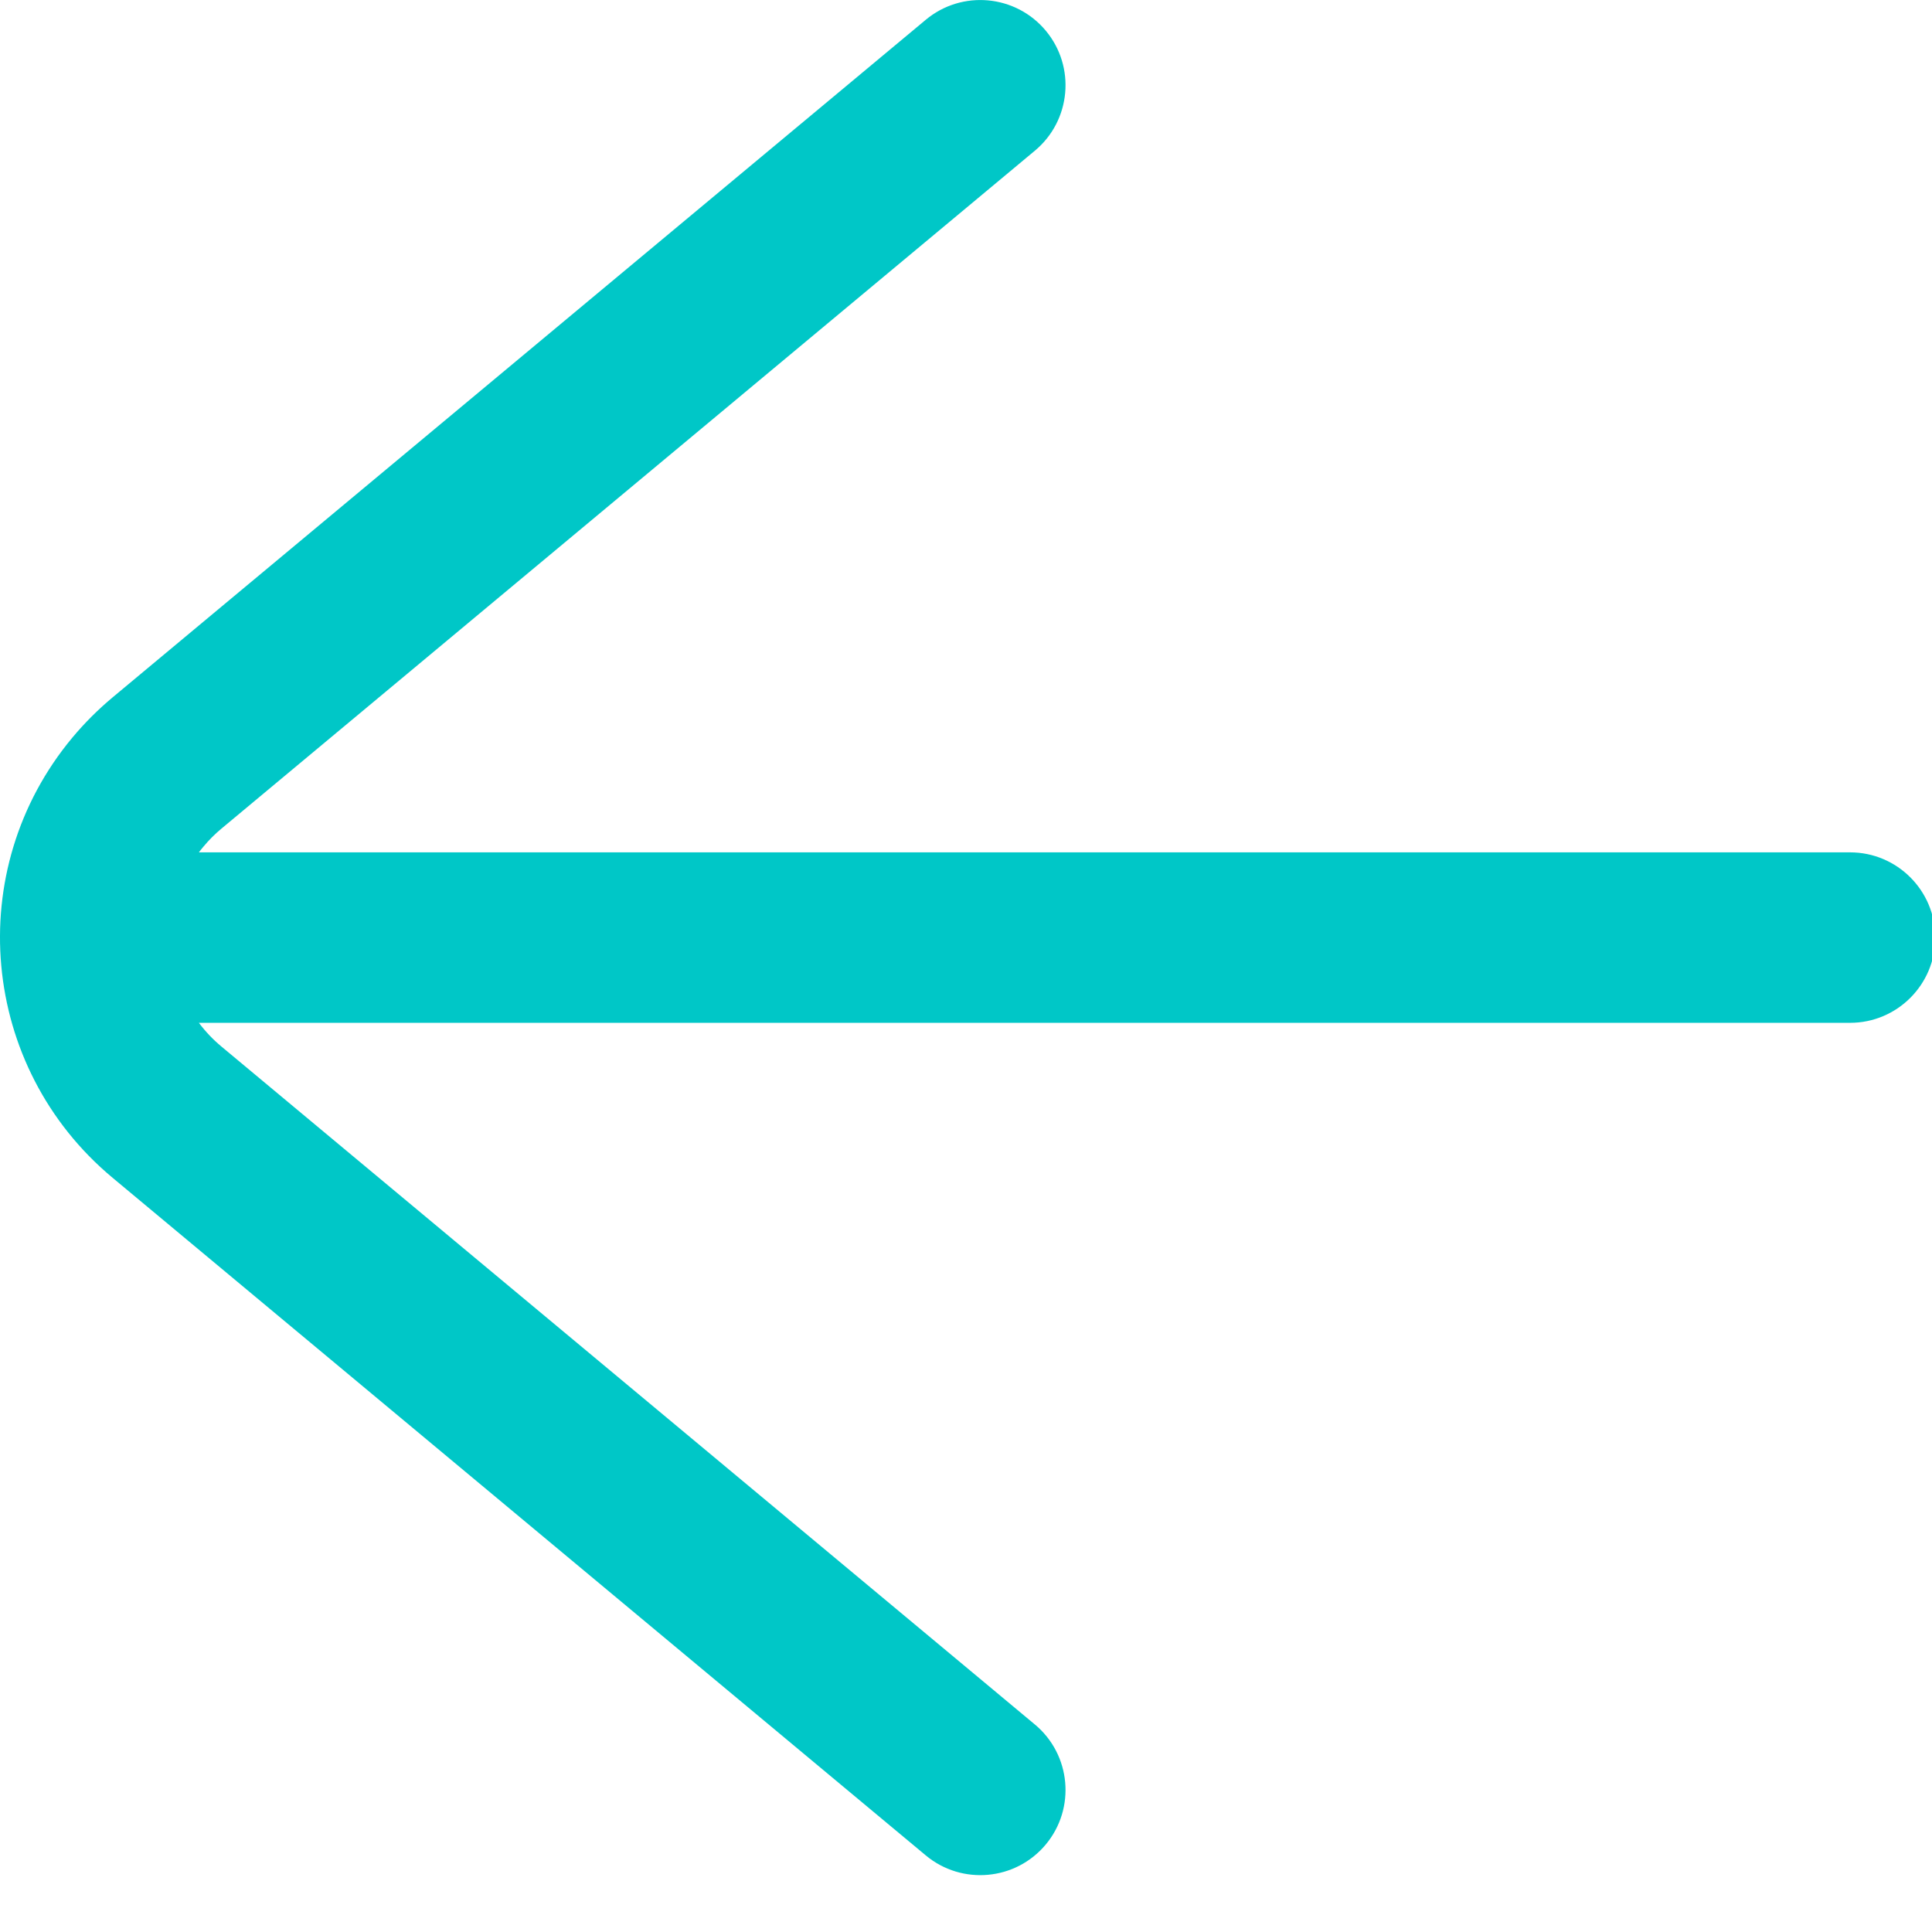
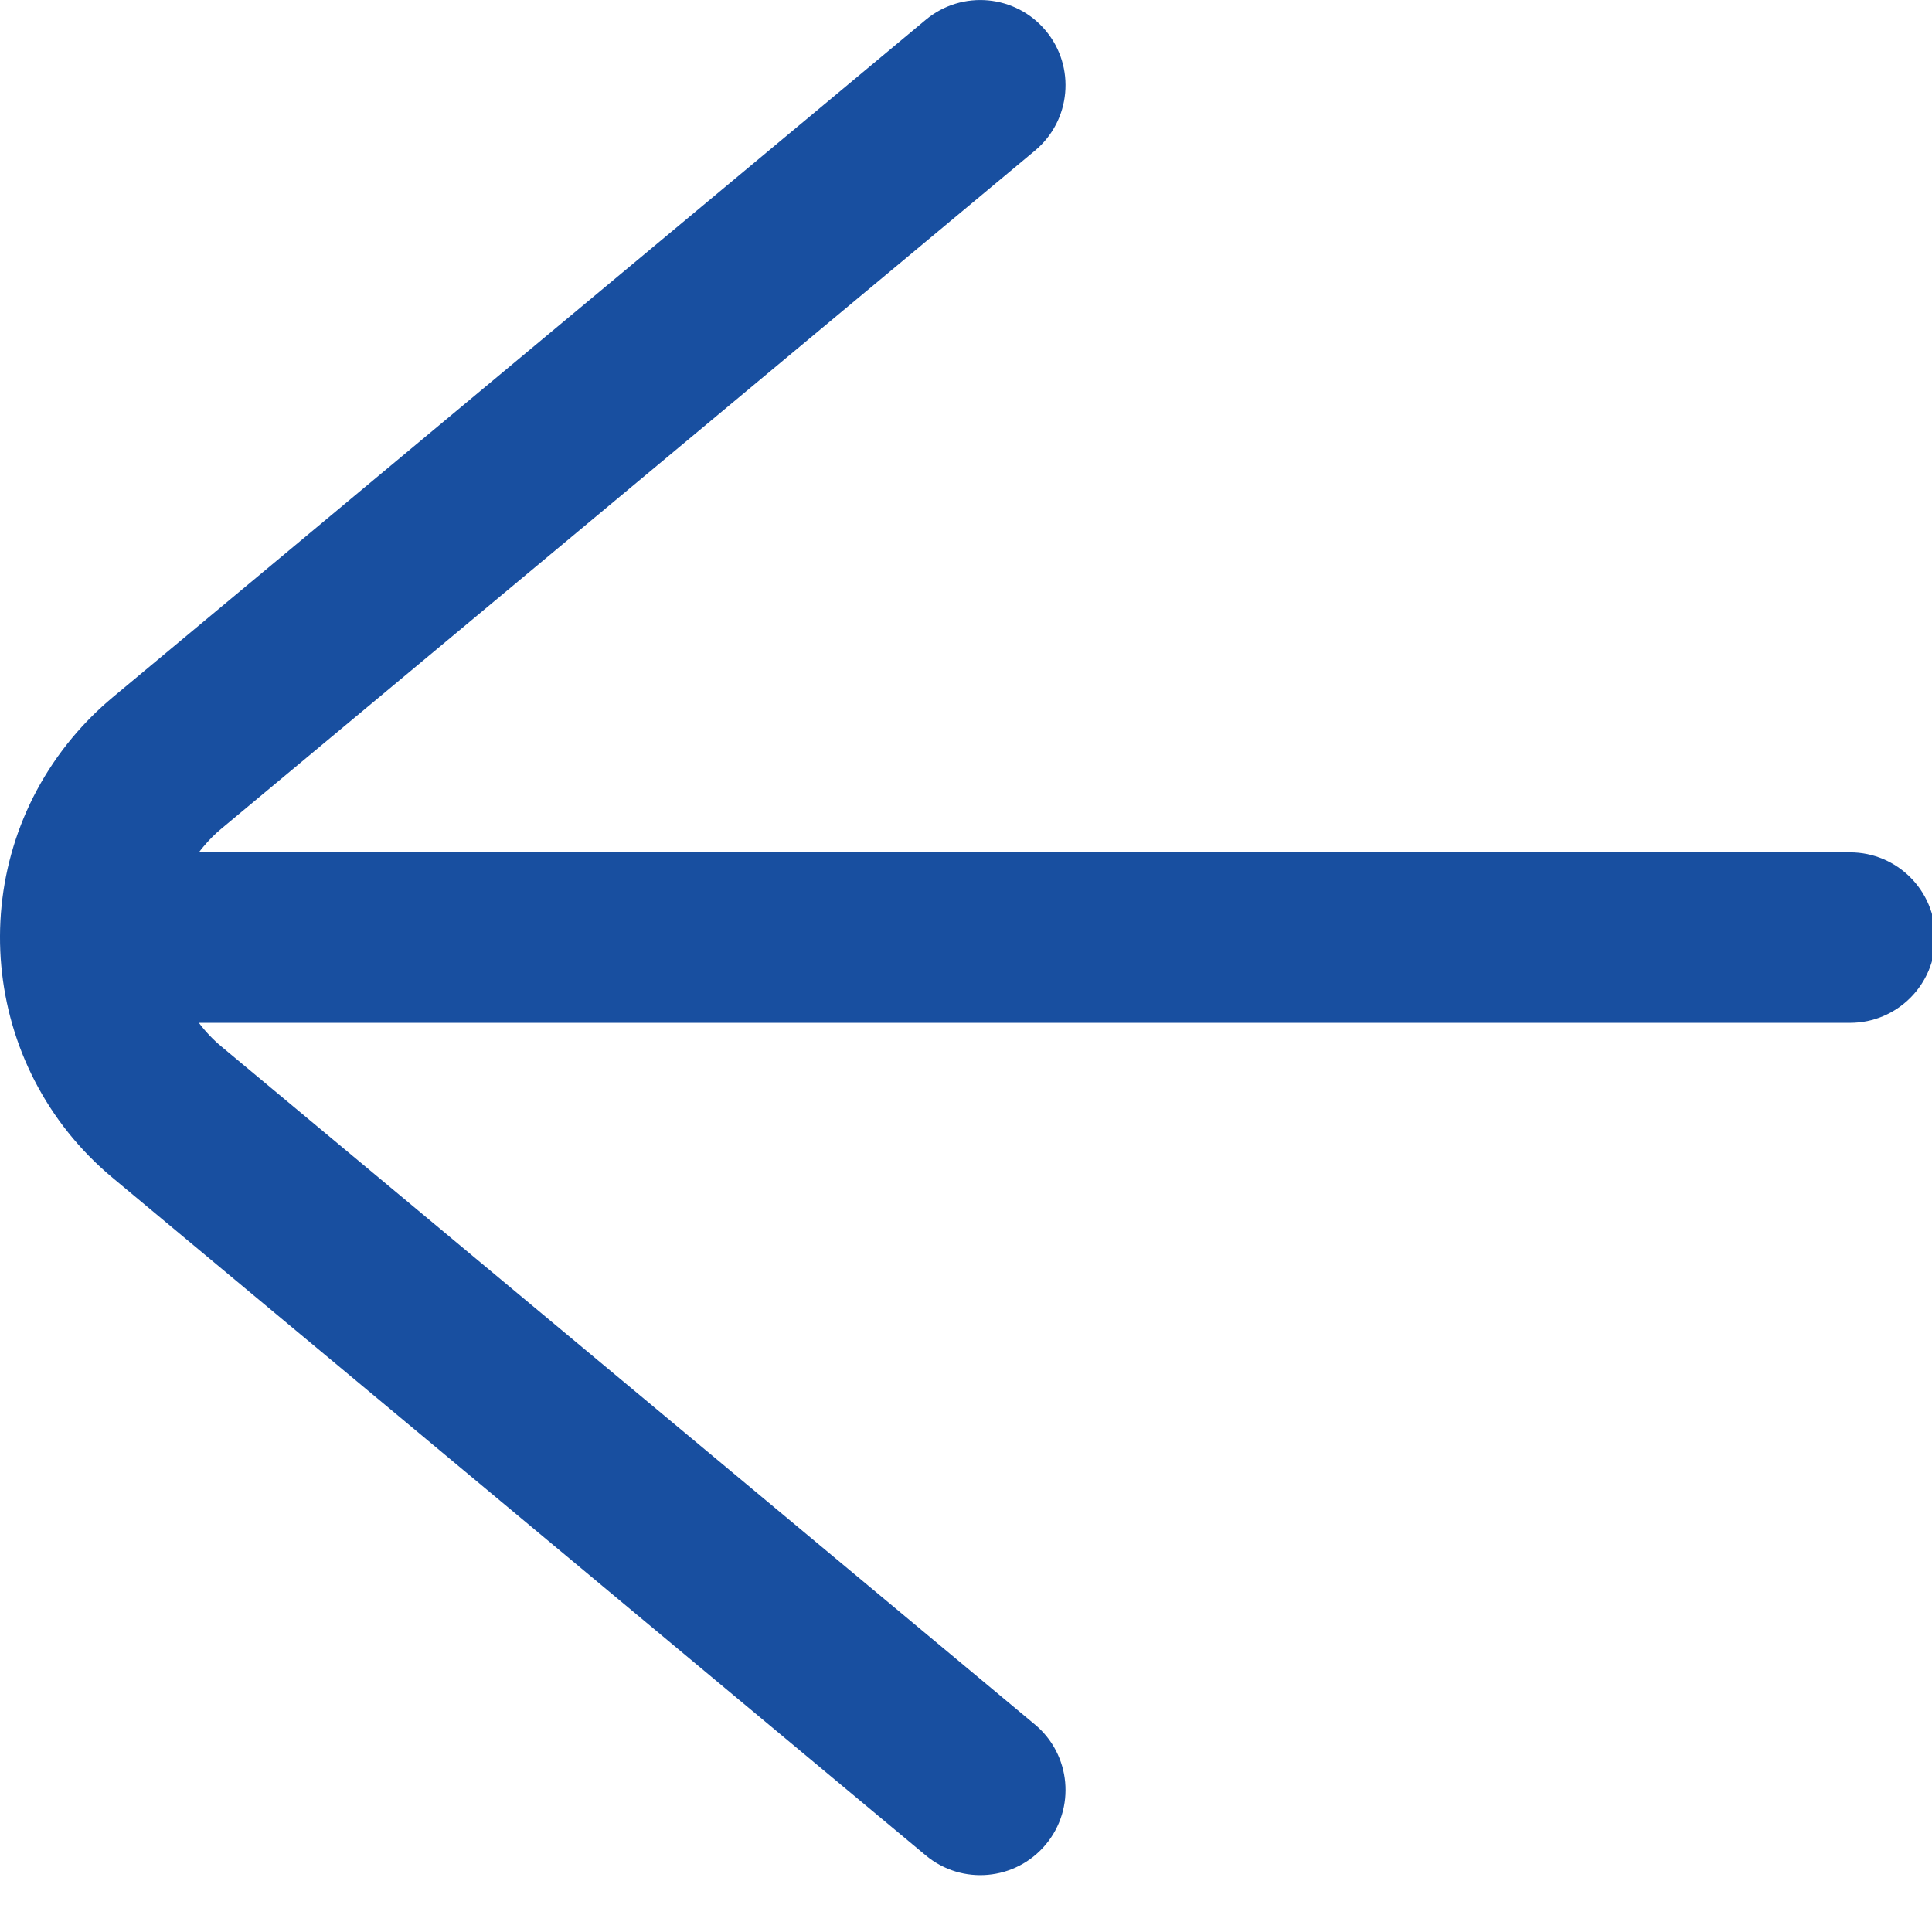
<svg xmlns="http://www.w3.org/2000/svg" width="17px" height="17px" viewBox="0 0 17 17" version="1.1">
  <g id="Page-1" stroke="none" stroke-width="1" fill="none" fill-rule="evenodd">
-     <path d="M1.75,7.5 L16.279,7.5 C16.693,7.5 17.029,7.836 17.029,8.25 C17.029,8.664 16.693,9 16.279,9 L1.75,9 C1.807,9.076 1.874,9.147 1.95,9.21 L9.106,15.174 C9.424,15.439 9.467,15.912 9.202,16.23 C8.937,16.548 8.464,16.591 8.146,16.326 L0.99,10.363 C-0.177,9.39 -0.335,7.656 0.637,6.49 C0.744,6.362 0.862,6.244 0.99,6.137 L8.146,0.174 C8.464,-0.091 8.937,-0.048 9.202,0.27 C9.467,0.588 9.424,1.061 9.106,1.326 L1.95,7.29 C1.892,7.338 1.838,7.392 1.79,7.45 C1.776,7.466 1.763,7.483 1.75,7.5 Z" id="Combined-Shape" fill="#00C7C7" fill-rule="nonzero" />
+     <path d="M1.75,7.5 L16.279,7.5 C16.693,7.5 17.029,7.836 17.029,8.25 C17.029,8.664 16.693,9 16.279,9 L1.75,9 C1.807,9.076 1.874,9.147 1.95,9.21 L9.106,15.174 C9.424,15.439 9.467,15.912 9.202,16.23 C8.937,16.548 8.464,16.591 8.146,16.326 L0.99,10.363 C-0.177,9.39 -0.335,7.656 0.637,6.49 C0.744,6.362 0.862,6.244 0.99,6.137 L8.146,0.174 C8.464,-0.091 8.937,-0.048 9.202,0.27 C9.467,0.588 9.424,1.061 9.106,1.326 L1.95,7.29 C1.892,7.338 1.838,7.392 1.79,7.45 C1.776,7.466 1.763,7.483 1.75,7.5 Z" id="Combined-Shape" fill="#184fa0" fill-rule="nonzero" />
  </g>
</svg>
